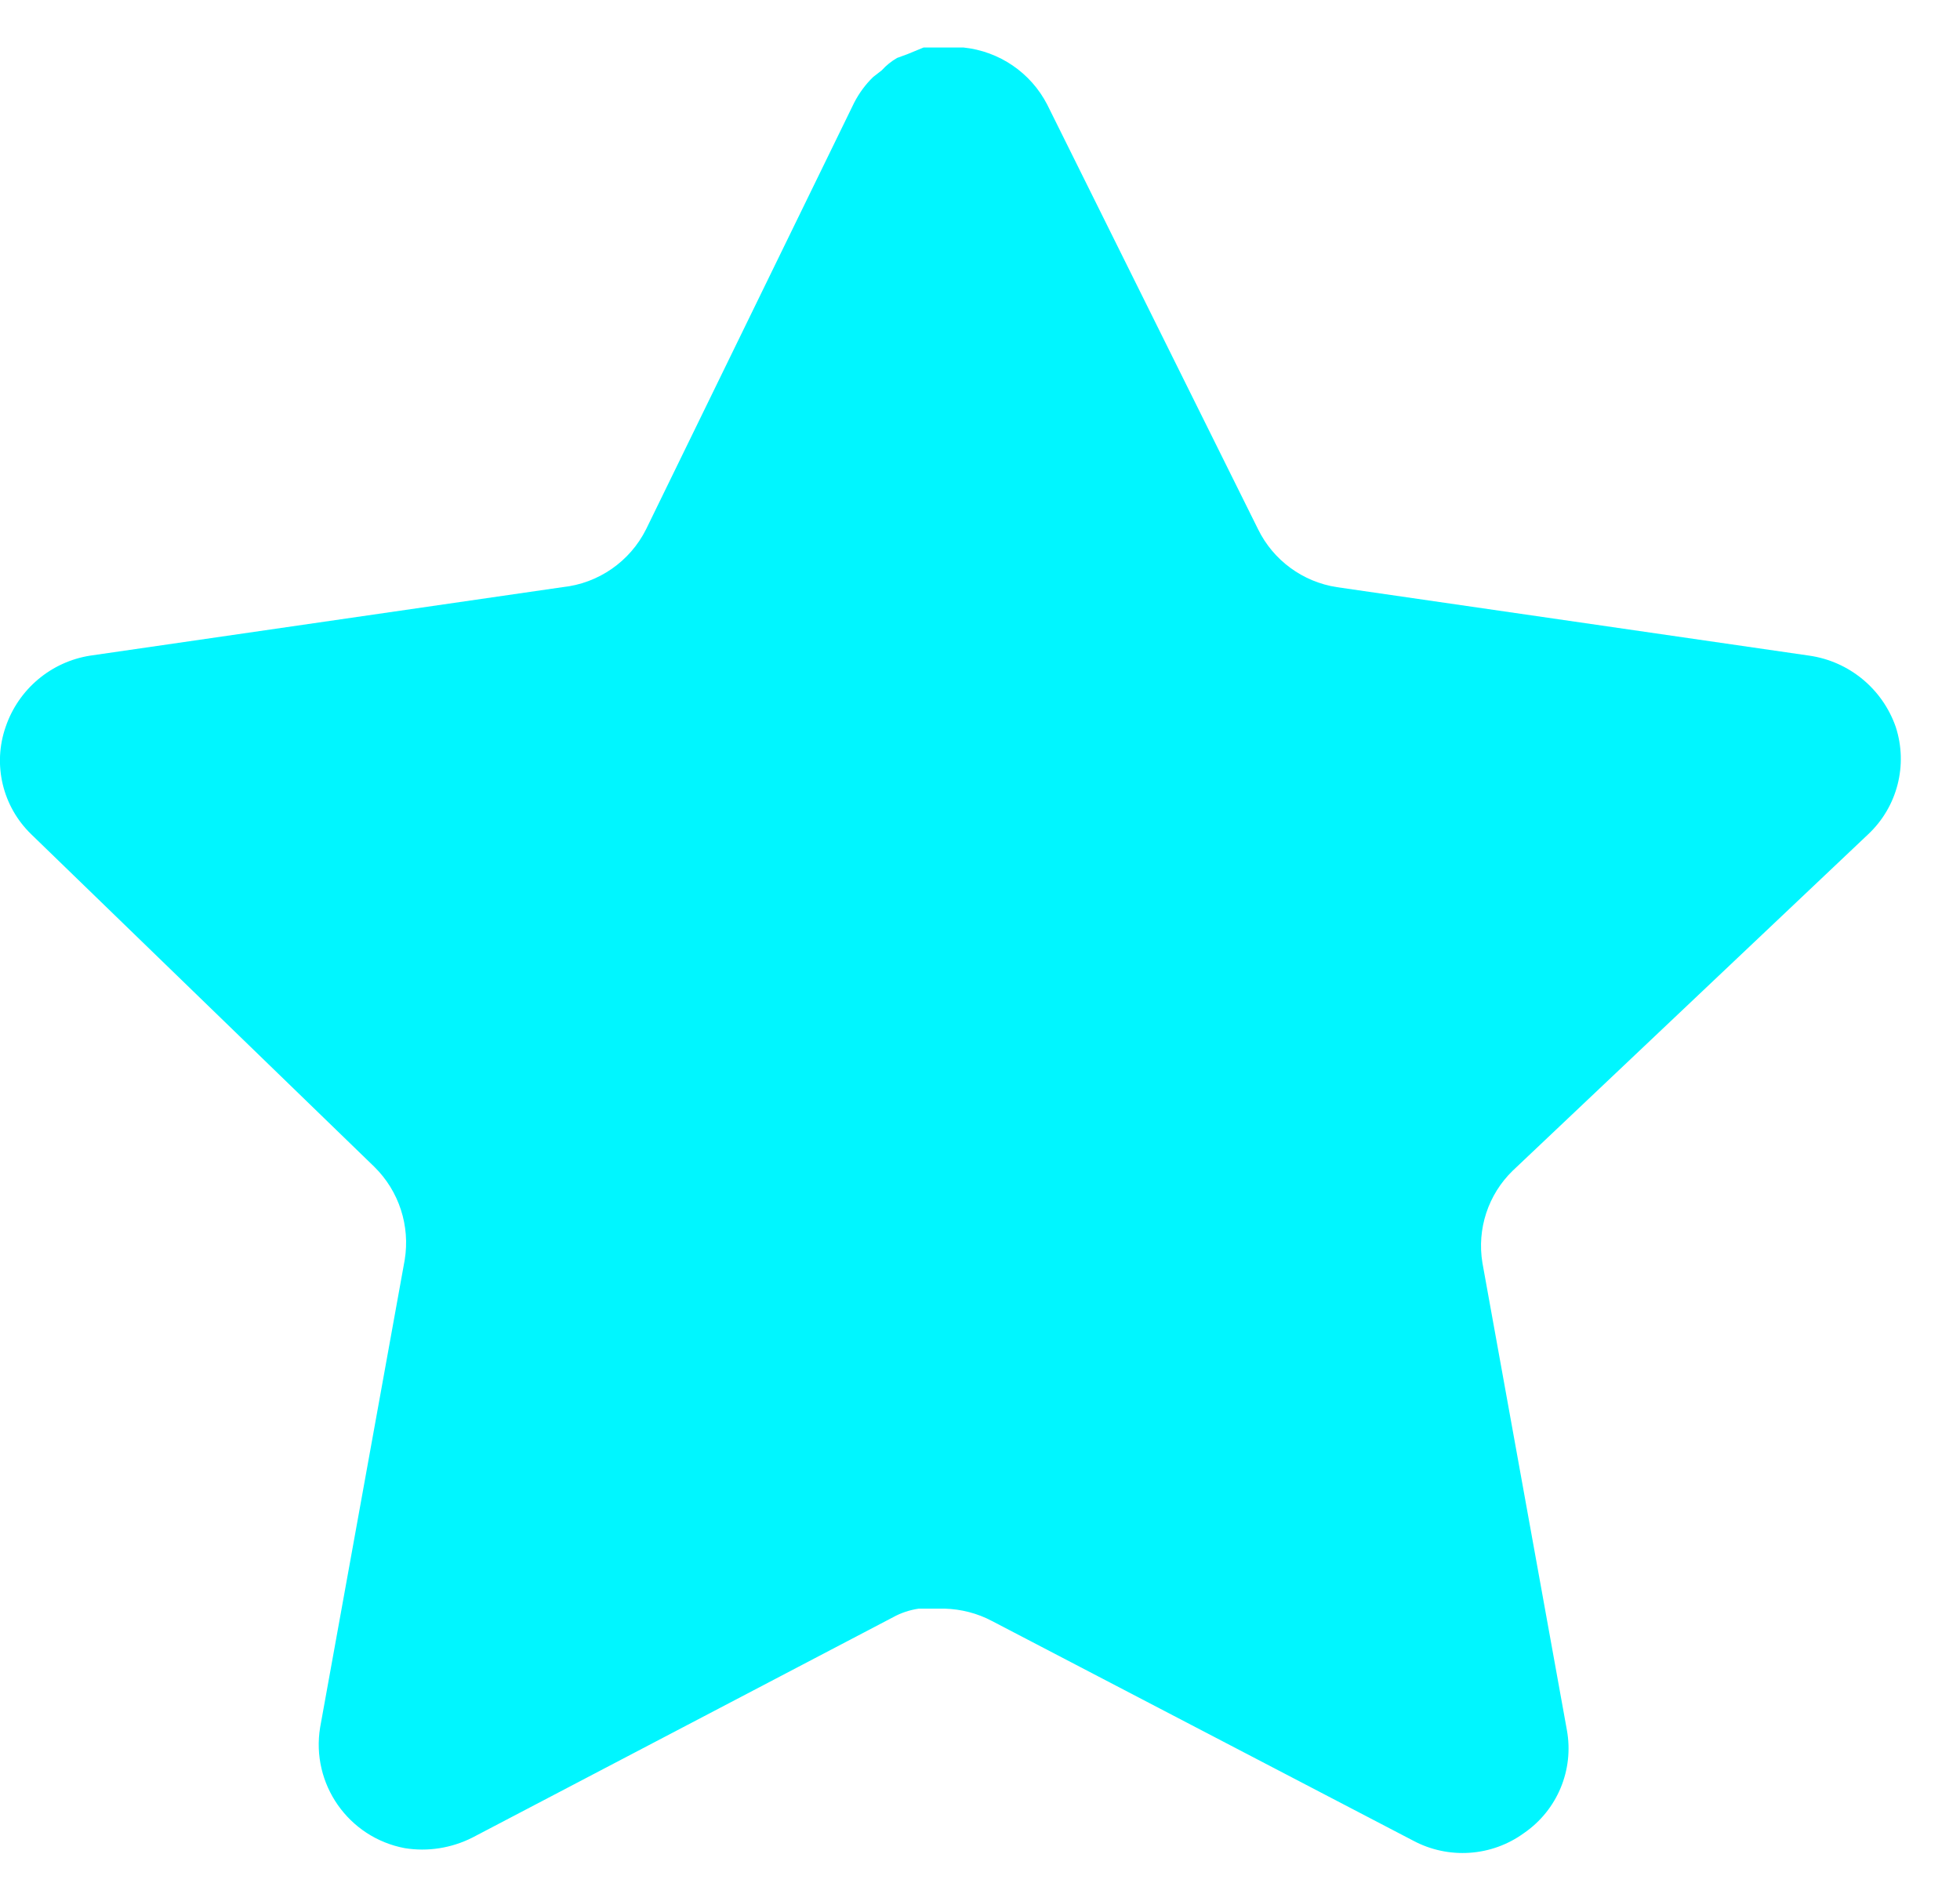
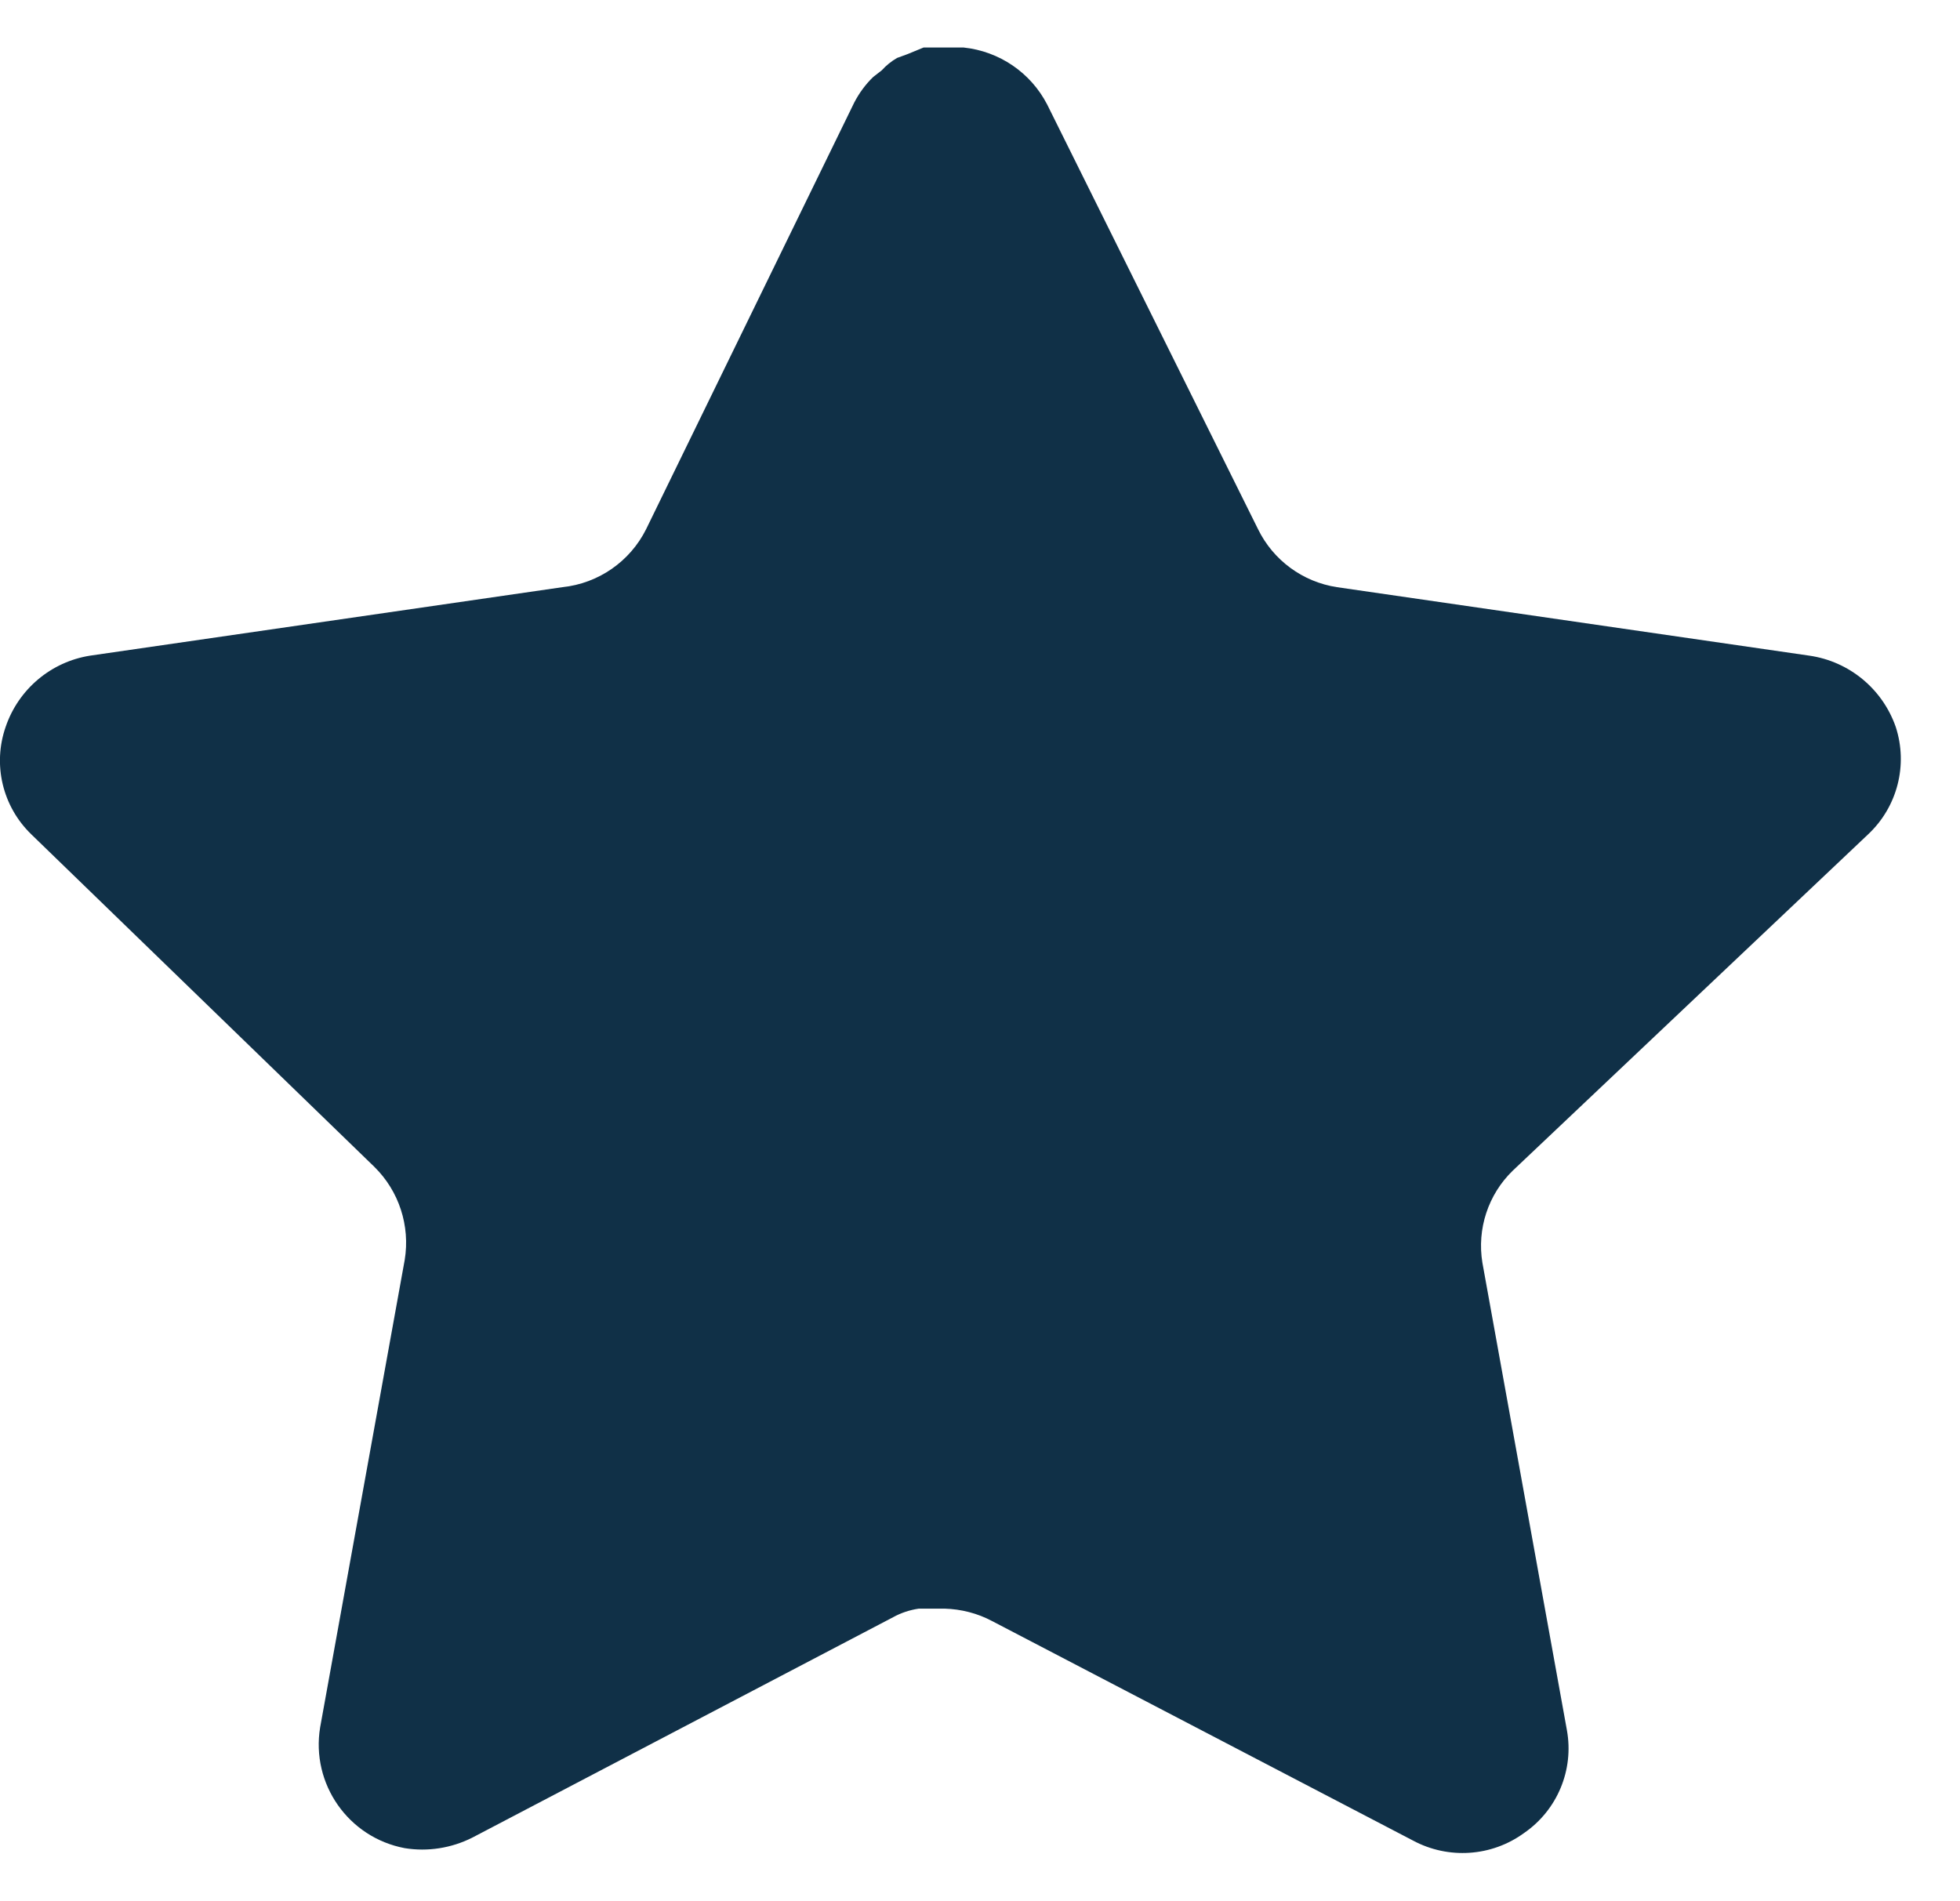
<svg xmlns="http://www.w3.org/2000/svg" width="33" height="32" viewBox="0 0 33 32" fill="none">
-   <path d="M25.47 19.712C25.055 20.114 24.865 20.695 24.959 21.264L26.382 29.136C26.502 29.803 26.22 30.479 25.662 30.864C25.114 31.264 24.386 31.312 23.79 30.992L16.703 27.296C16.457 27.165 16.183 27.095 15.903 27.087H15.47C15.319 27.109 15.172 27.157 15.038 27.231L7.95 30.944C7.599 31.12 7.202 31.183 6.814 31.12C5.866 30.941 5.234 30.039 5.39 29.087L6.814 21.215C6.908 20.64 6.718 20.056 6.303 19.648L0.526 14.048C0.042 13.579 -0.126 12.875 0.095 12.24C0.31 11.607 0.857 11.144 1.518 11.04L9.47 9.887C10.074 9.824 10.606 9.456 10.878 8.912L14.382 1.728C14.465 1.568 14.572 1.421 14.702 1.296L14.846 1.184C14.921 1.101 15.007 1.032 15.103 0.976L15.278 0.912L15.55 0.8H16.223C16.825 0.863 17.354 1.223 17.631 1.76L21.182 8.912C21.438 9.435 21.935 9.799 22.51 9.887L30.462 11.04C31.134 11.136 31.695 11.6 31.918 12.24C32.127 12.882 31.946 13.586 31.454 14.048L25.47 19.712Z" fill="#00F6FF" />
+   <path d="M25.47 19.712C25.055 20.114 24.865 20.695 24.959 21.264L26.382 29.136C26.502 29.803 26.22 30.479 25.662 30.864C25.114 31.264 24.386 31.312 23.79 30.992L16.703 27.296C16.457 27.165 16.183 27.095 15.903 27.087H15.47C15.319 27.109 15.172 27.157 15.038 27.231L7.95 30.944C7.599 31.12 7.202 31.183 6.814 31.12C5.866 30.941 5.234 30.039 5.39 29.087L6.814 21.215C6.908 20.64 6.718 20.056 6.303 19.648L0.526 14.048C0.042 13.579 -0.126 12.875 0.095 12.24C0.31 11.607 0.857 11.144 1.518 11.04L9.47 9.887C10.074 9.824 10.606 9.456 10.878 8.912L14.382 1.728C14.465 1.568 14.572 1.421 14.702 1.296L14.846 1.184C14.921 1.101 15.007 1.032 15.103 0.976L15.278 0.912L15.55 0.8H16.223C16.825 0.863 17.354 1.223 17.631 1.76L21.182 8.912C21.438 9.435 21.935 9.799 22.51 9.887L30.462 11.04C31.134 11.136 31.695 11.6 31.918 12.24C32.127 12.882 31.946 13.586 31.454 14.048L25.47 19.712Z" fill="#103047" />
</svg>
